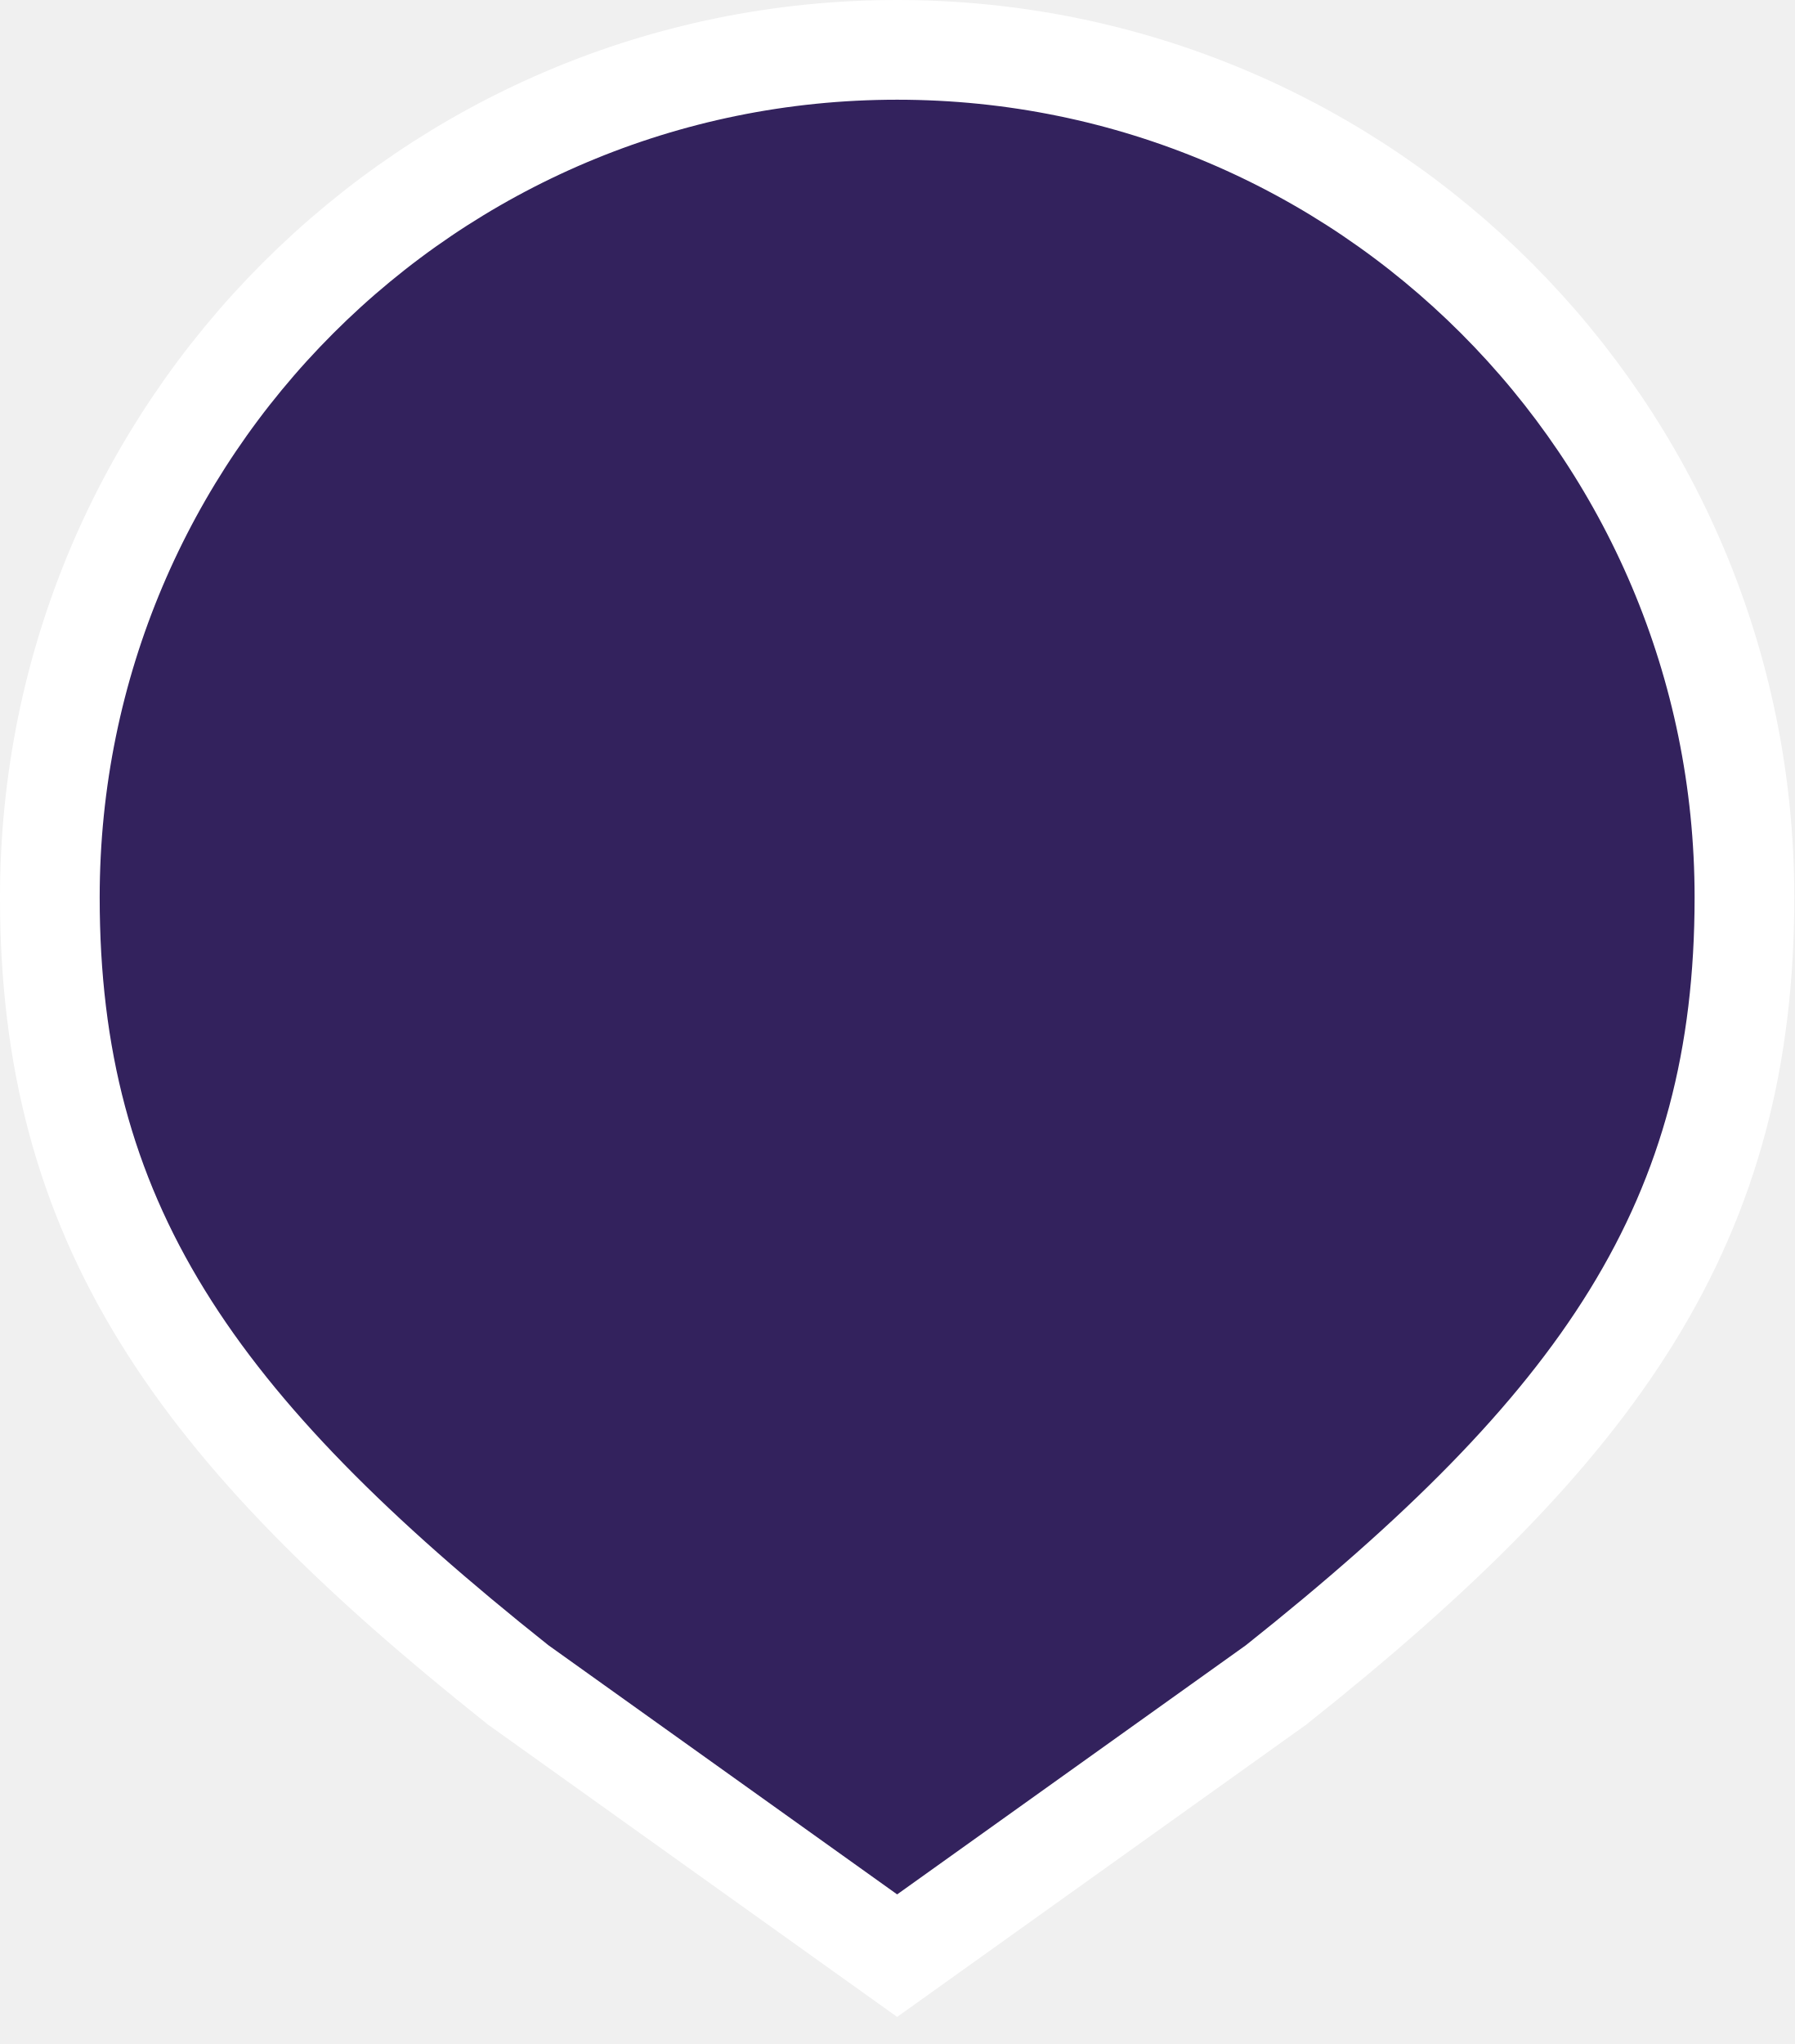
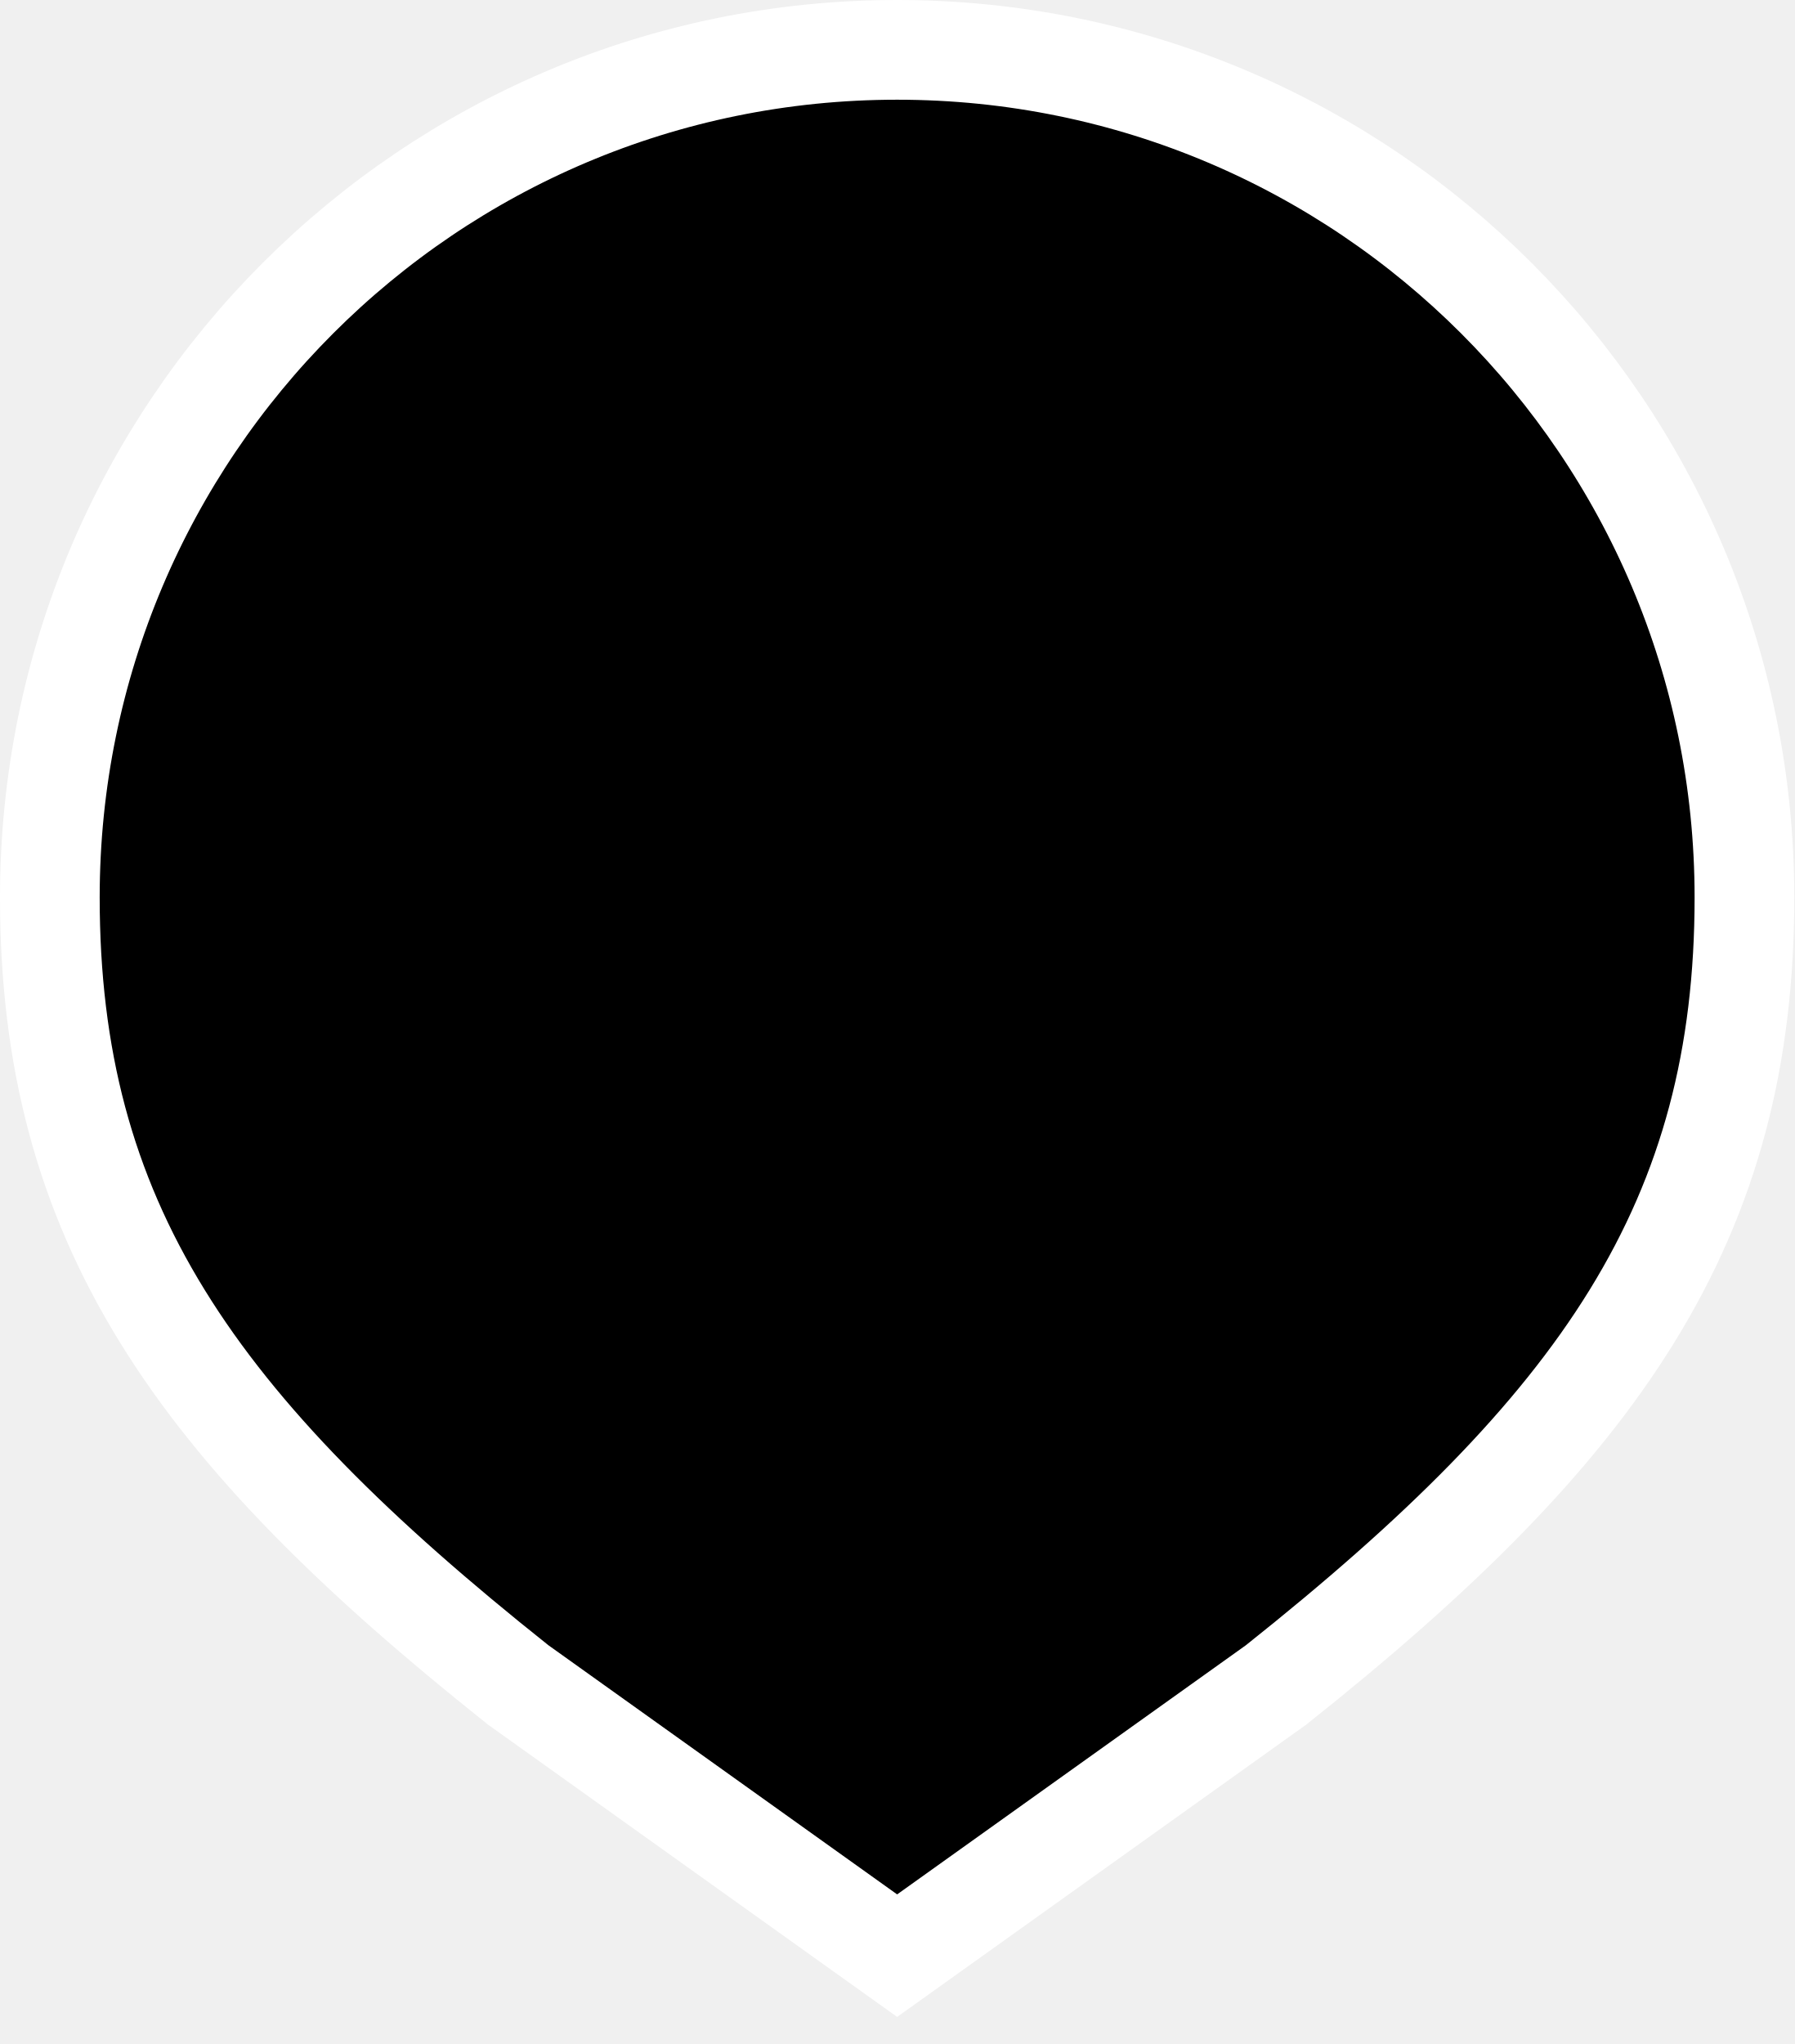
<svg xmlns="http://www.w3.org/2000/svg" width="36" height="41" viewBox="0 0 36 41" fill="none">
-   <path d="M18 1C27.389 1 35 8.611 35 18C35 21.202 34.304 23.869 32.743 26.401C31.2 28.904 28.844 31.22 25.622 33.782L25.602 33.799L25.581 33.813L18 39.228L10.419 33.813L10.398 33.799L10.378 33.782C7.156 31.22 4.8 28.904 3.257 26.401C1.696 23.87 1 21.202 1 18C1 8.611 8.611 1 18 1Z" fill="#33225D" stroke="white" stroke-width="2" />
+   <path d="M18 1C27.389 1 35 8.611 35 18C35 21.202 34.304 23.869 32.743 26.401C31.2 28.904 28.844 31.22 25.622 33.782L25.602 33.799L25.581 33.813L18 39.228L10.419 33.813L10.398 33.799L10.378 33.782C7.156 31.22 4.8 28.904 3.257 26.401C1.696 23.87 1 21.202 1 18C1 8.611 8.611 1 18 1Z" fill="currentColor" stroke="white" stroke-width="2" />
</svg>
